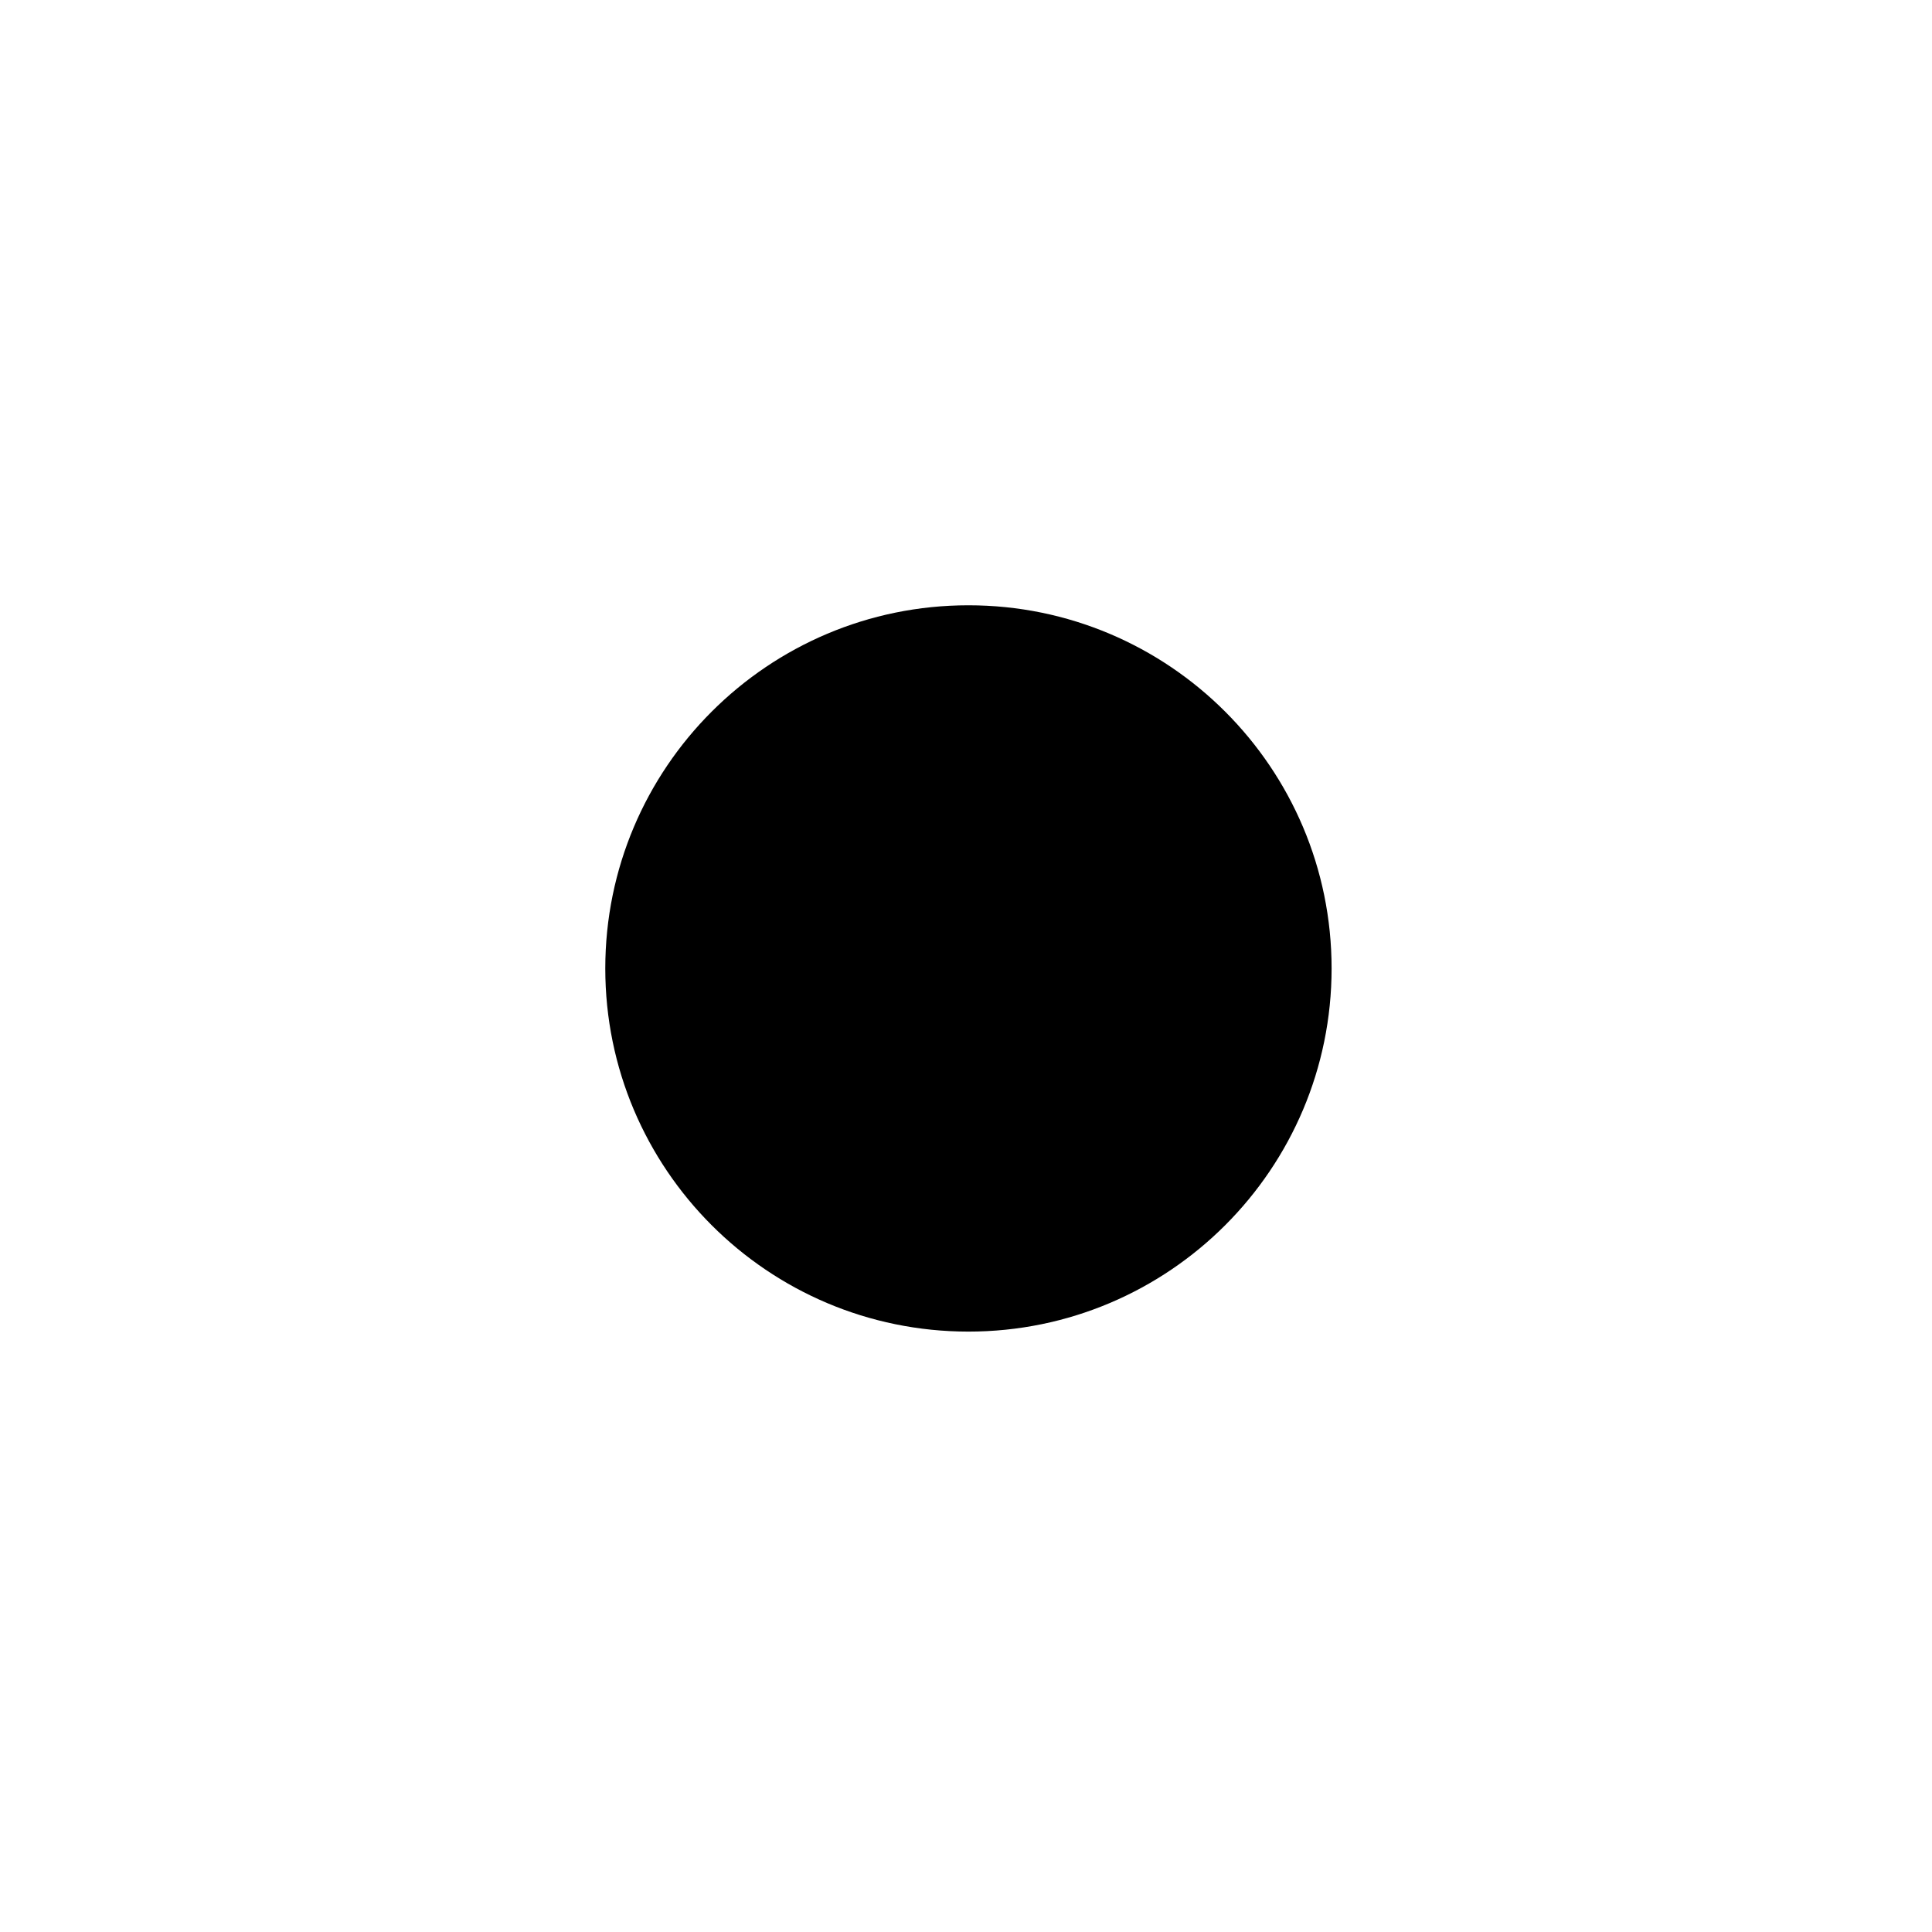
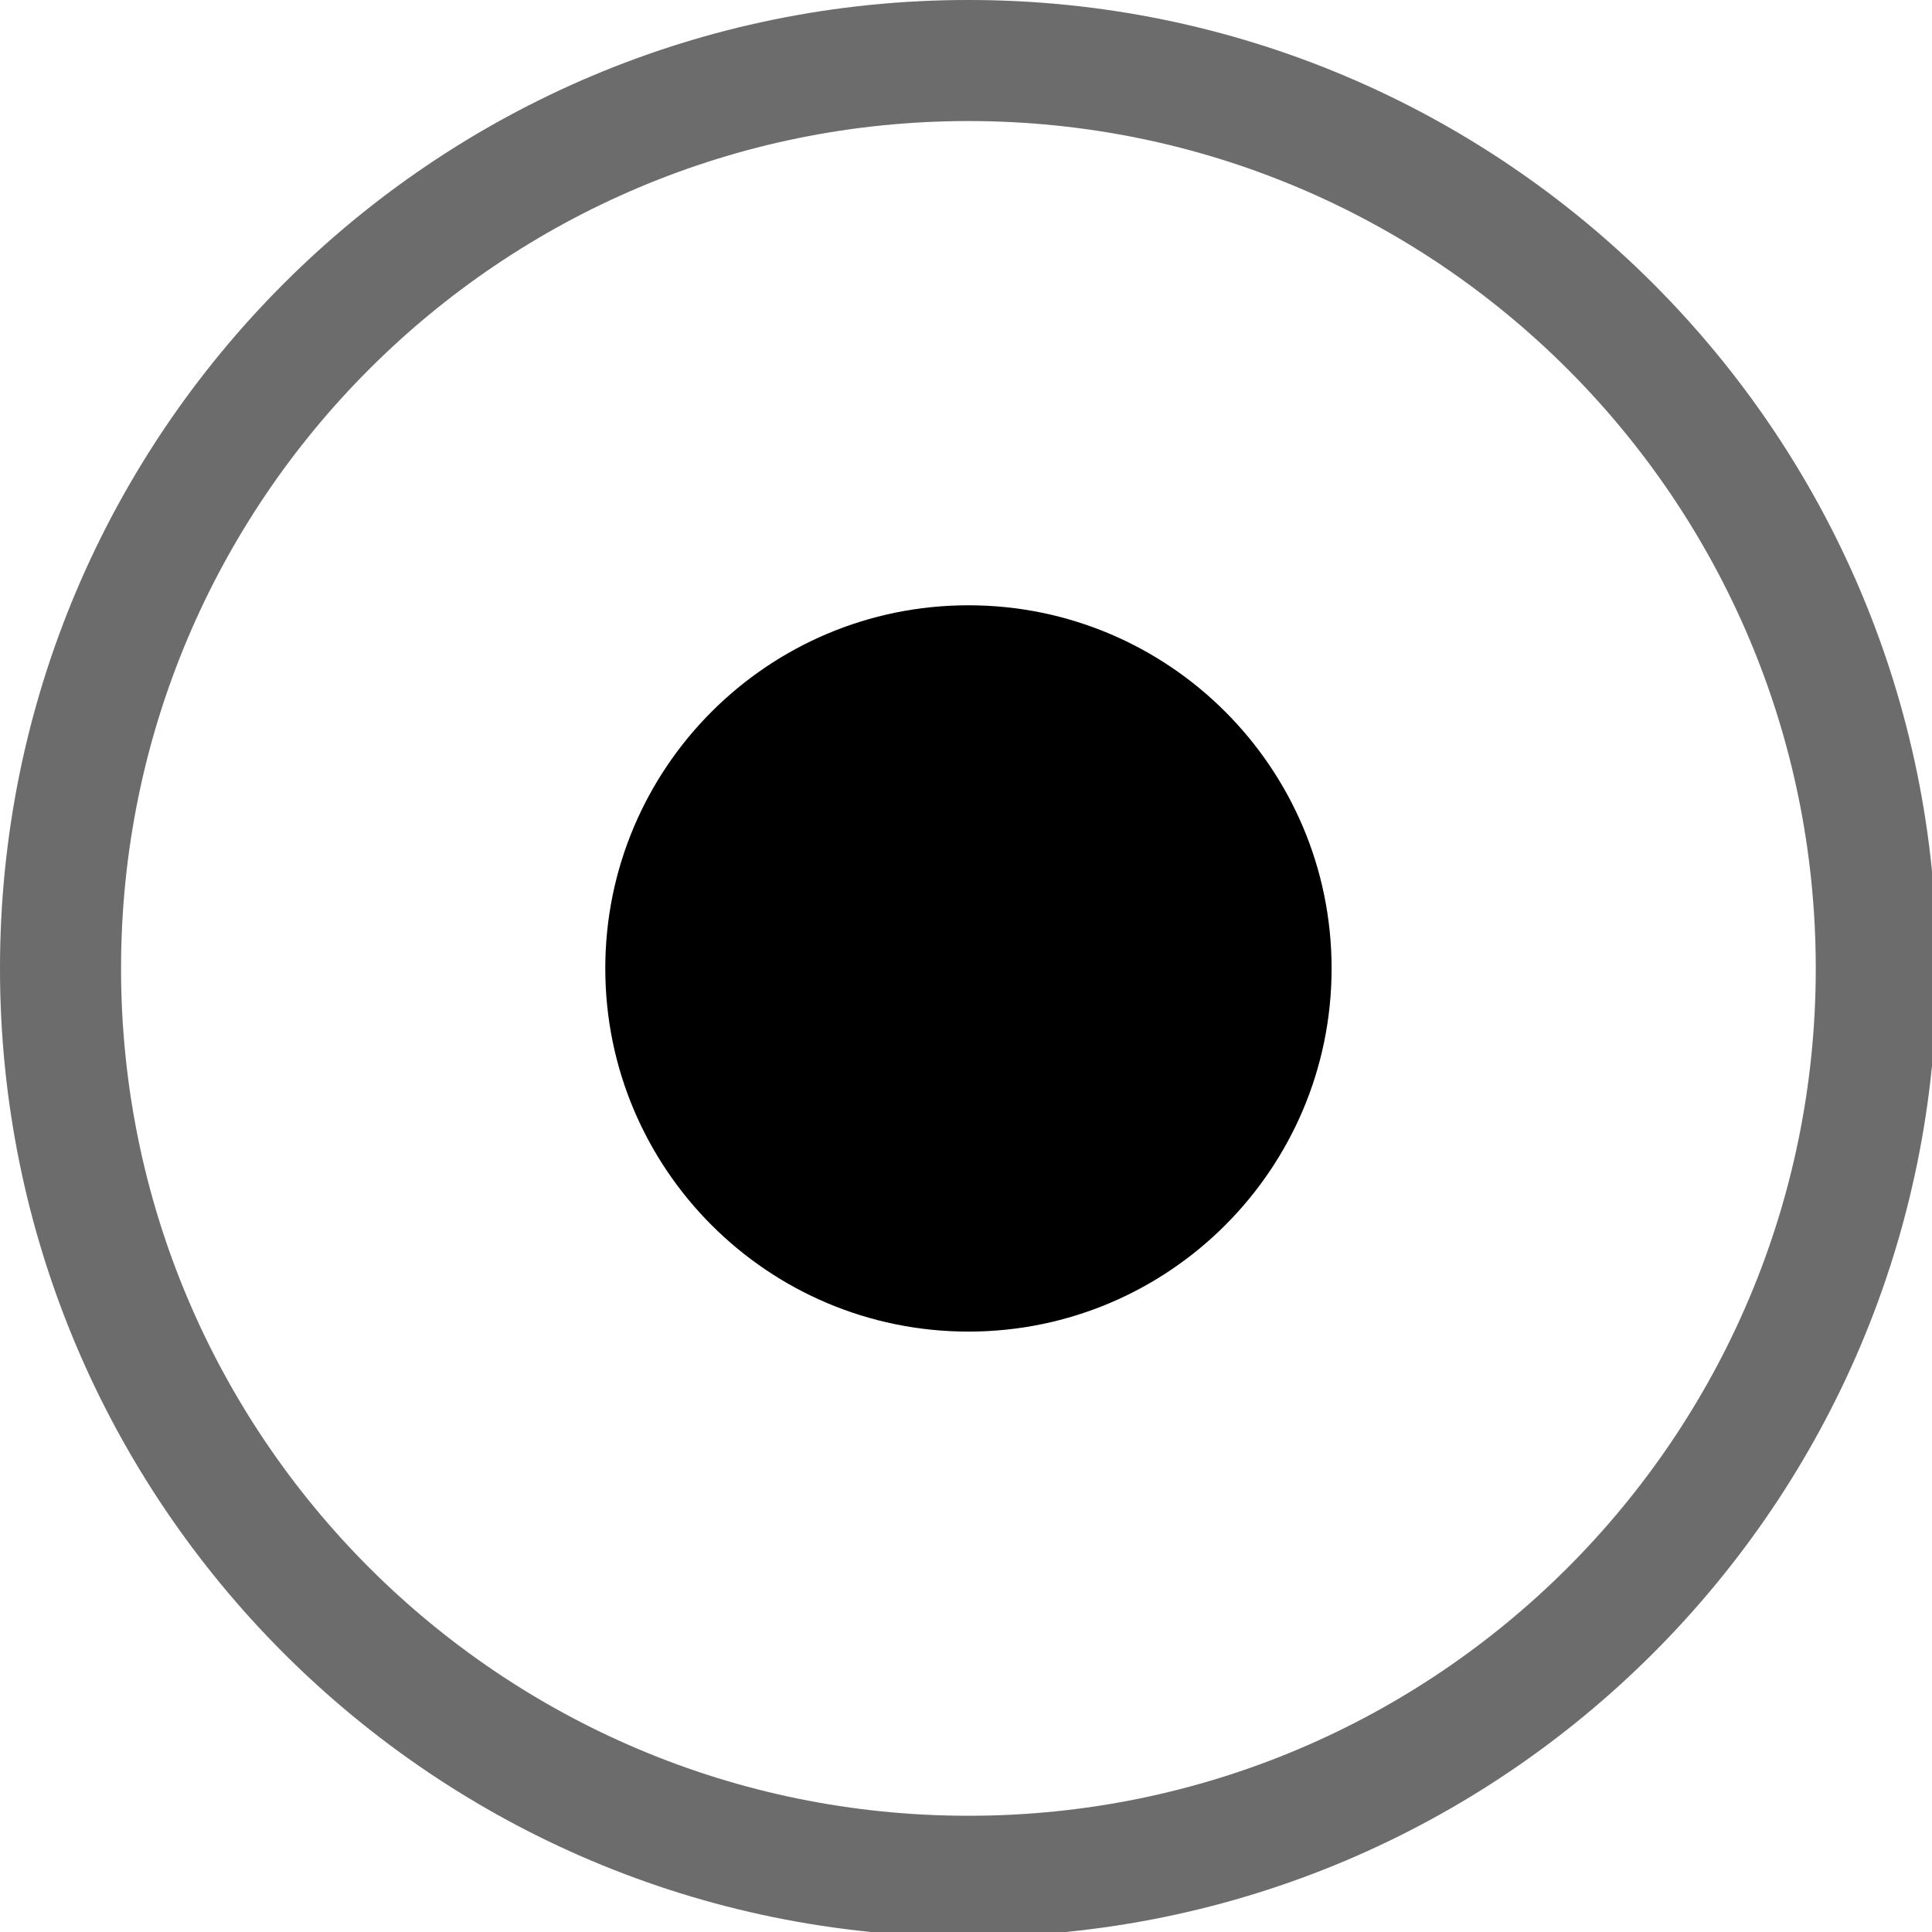
<svg xmlns="http://www.w3.org/2000/svg" width="133pt" height="133pt" viewBox="0 0 133 133" version="1.1">
  <g id="surface1">
+     <path style=" stroke:none;fill-rule:nonzero;fill:#%MENU_FG%;fill-opacity:0.5;" d="M 66.668 0 C 29.852 0 0 29.852 0 66.668 C 0 103.484 29.852 133.332 66.668 133.332 C 103.484 133.332 133.332 103.484 133.332 66.668 C 133.332 29.852 103.484 0 66.668 0 Z M 66.668 8.332 C 98.895 8.332 125 34.441 125 66.668 C 125 98.895 98.895 125 66.668 125 C 34.441 125 8.332 98.895 8.332 66.668 C 8.332 34.441 34.441 8.332 66.668 8.332 Z M 66.668 8.332 " />
+     <path style=" stroke:none;fill-rule:nonzero;fill:#%MENU_FG%;fill-opacity:0.15;" d="M 66.668 0 C 29.852 0 0 29.852 0 66.668 C 0 103.484 29.852 133.332 66.668 133.332 C 103.484 133.332 133.332 103.484 133.332 66.668 C 133.332 29.852 103.484 0 66.668 0 Z M 66.668 8.332 C 98.895 8.332 125 34.441 125 66.668 C 125 98.895 98.895 125 66.668 125 C 34.441 125 8.332 98.895 8.332 66.668 C 8.332 34.441 34.441 8.332 66.668 8.332 Z M 66.668 8.332 " />
    <path style=" stroke:none;fill-rule:nonzero;fill:#%SEL_BG%;fill-opacity:1;" d="M 91.668 66.668 C 91.668 80.469 80.469 91.668 66.668 91.668 C 52.863 91.668 41.668 80.469 41.668 66.668 C 41.668 52.863 52.863 41.668 66.668 41.668 C 80.469 41.668 91.668 52.863 91.668 66.668 Z M 91.668 66.668 " />
  </g>
</svg>
